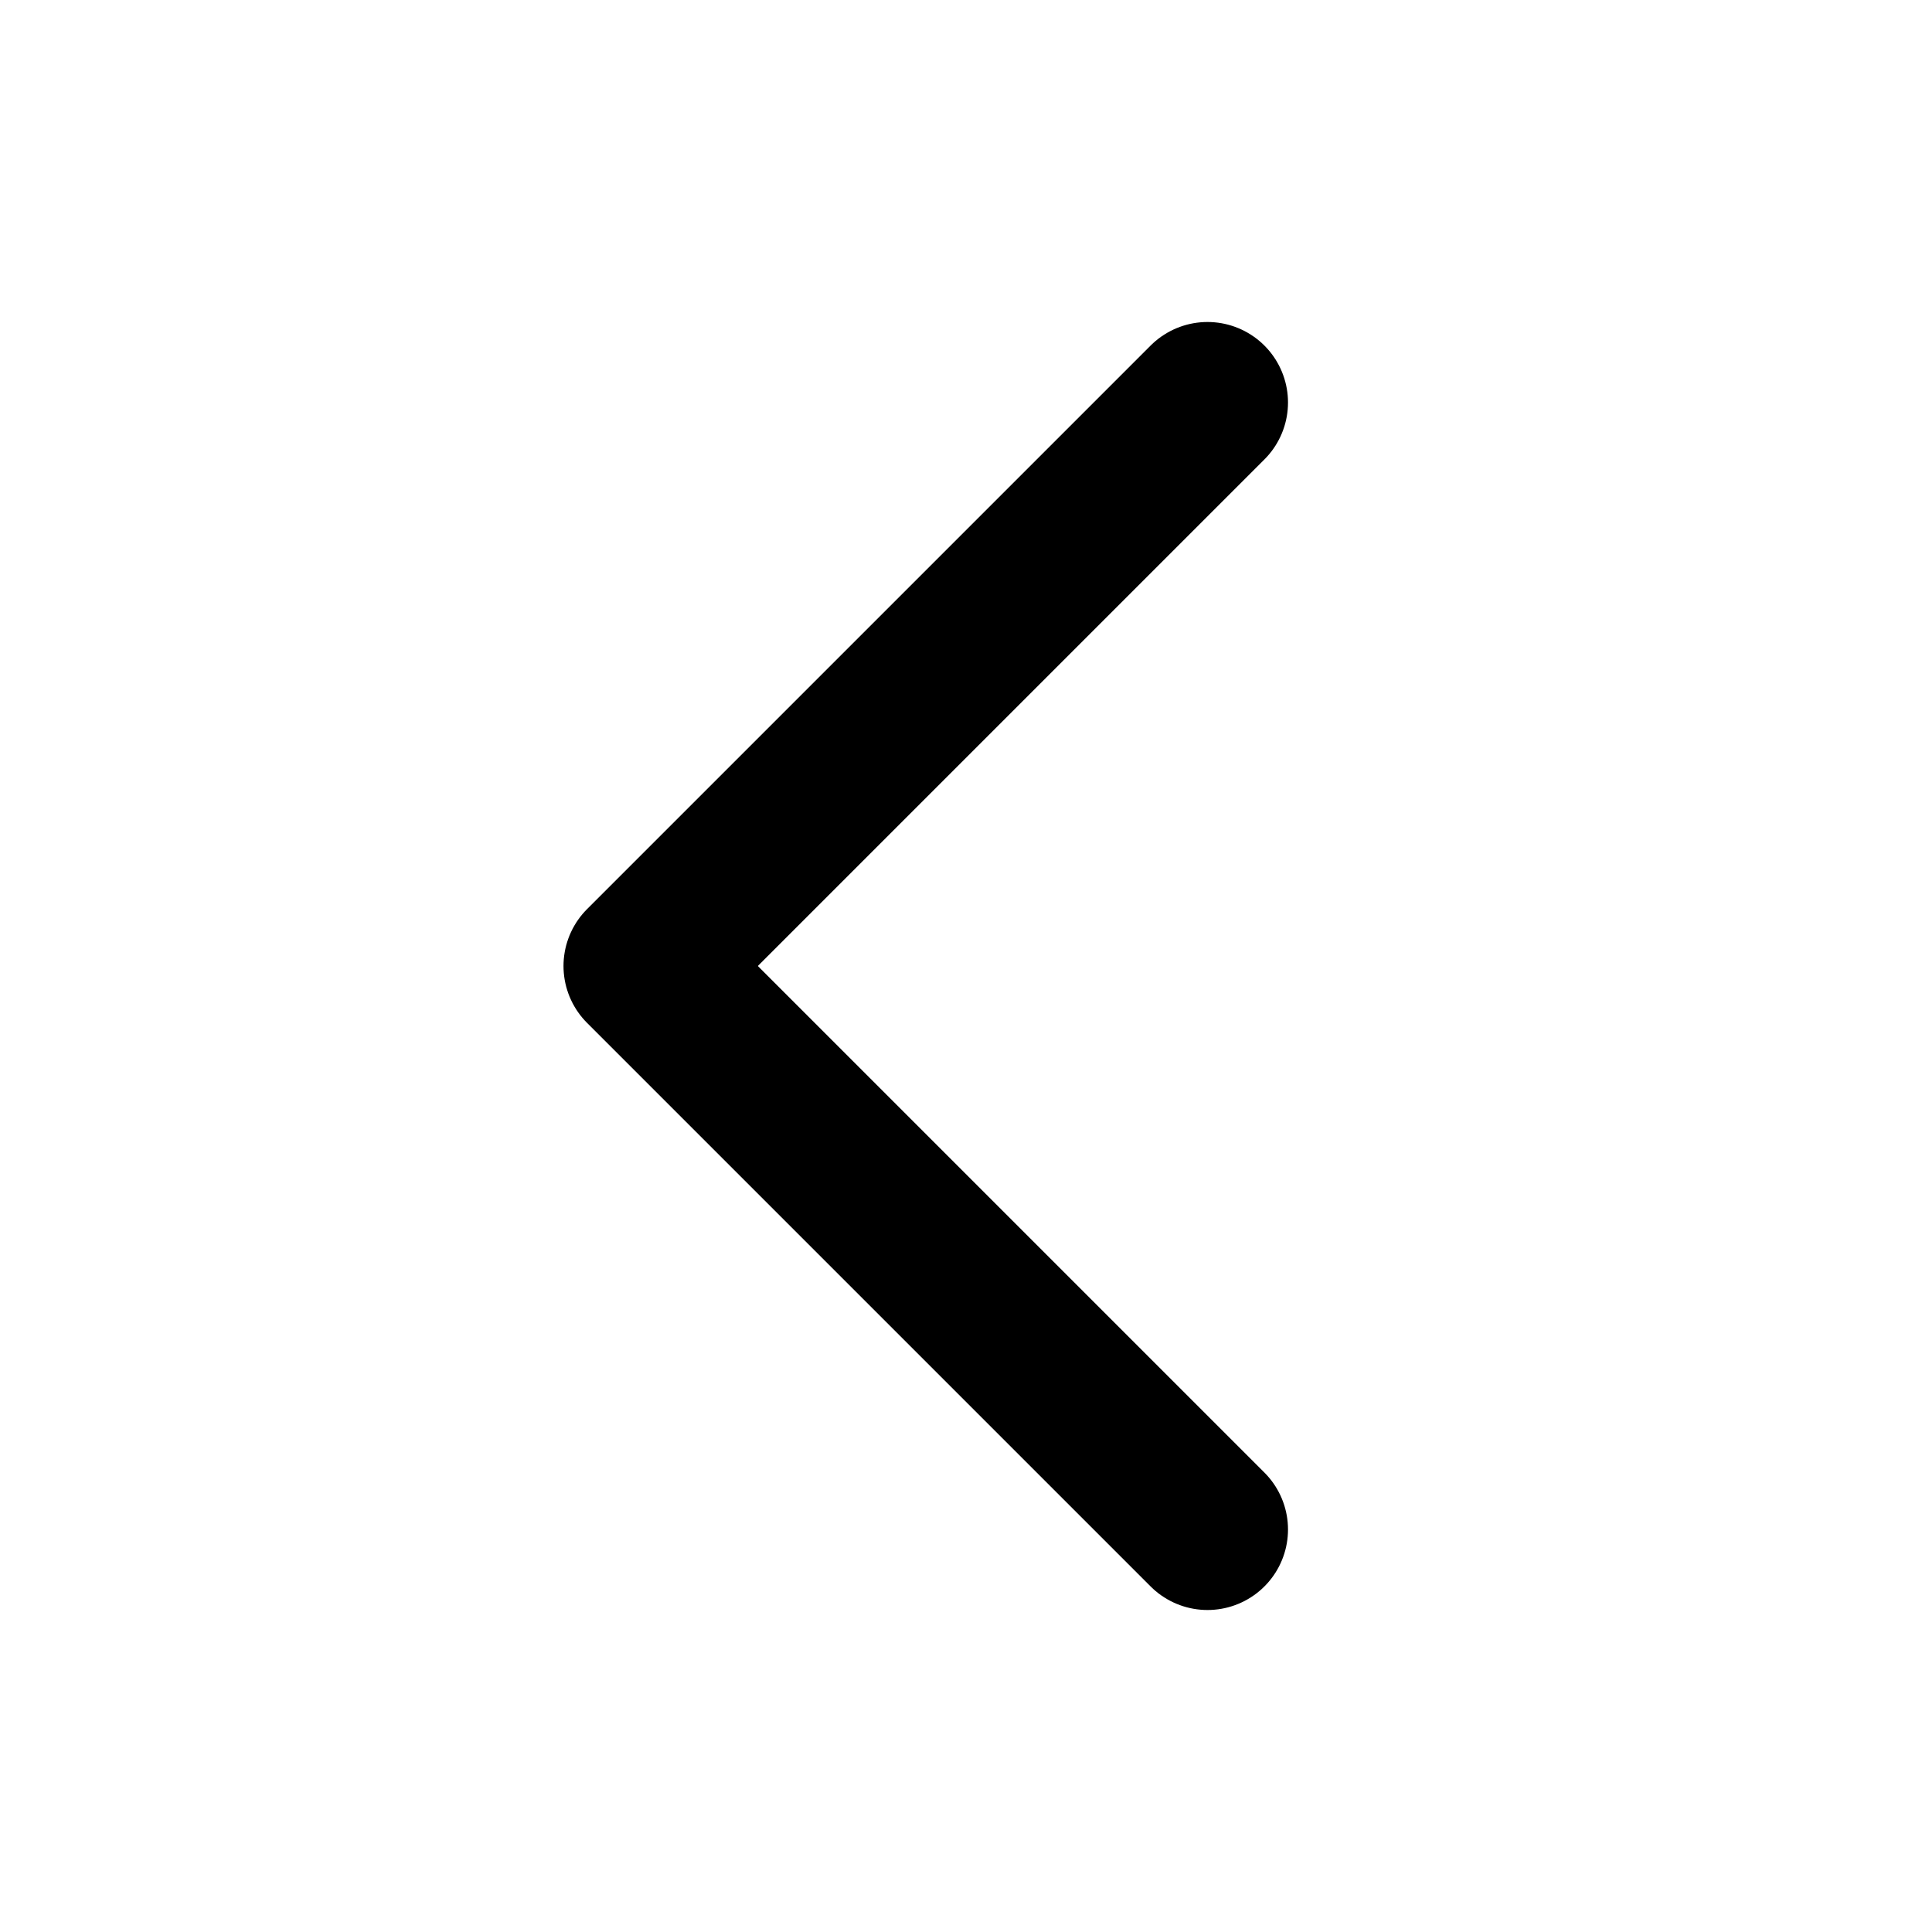
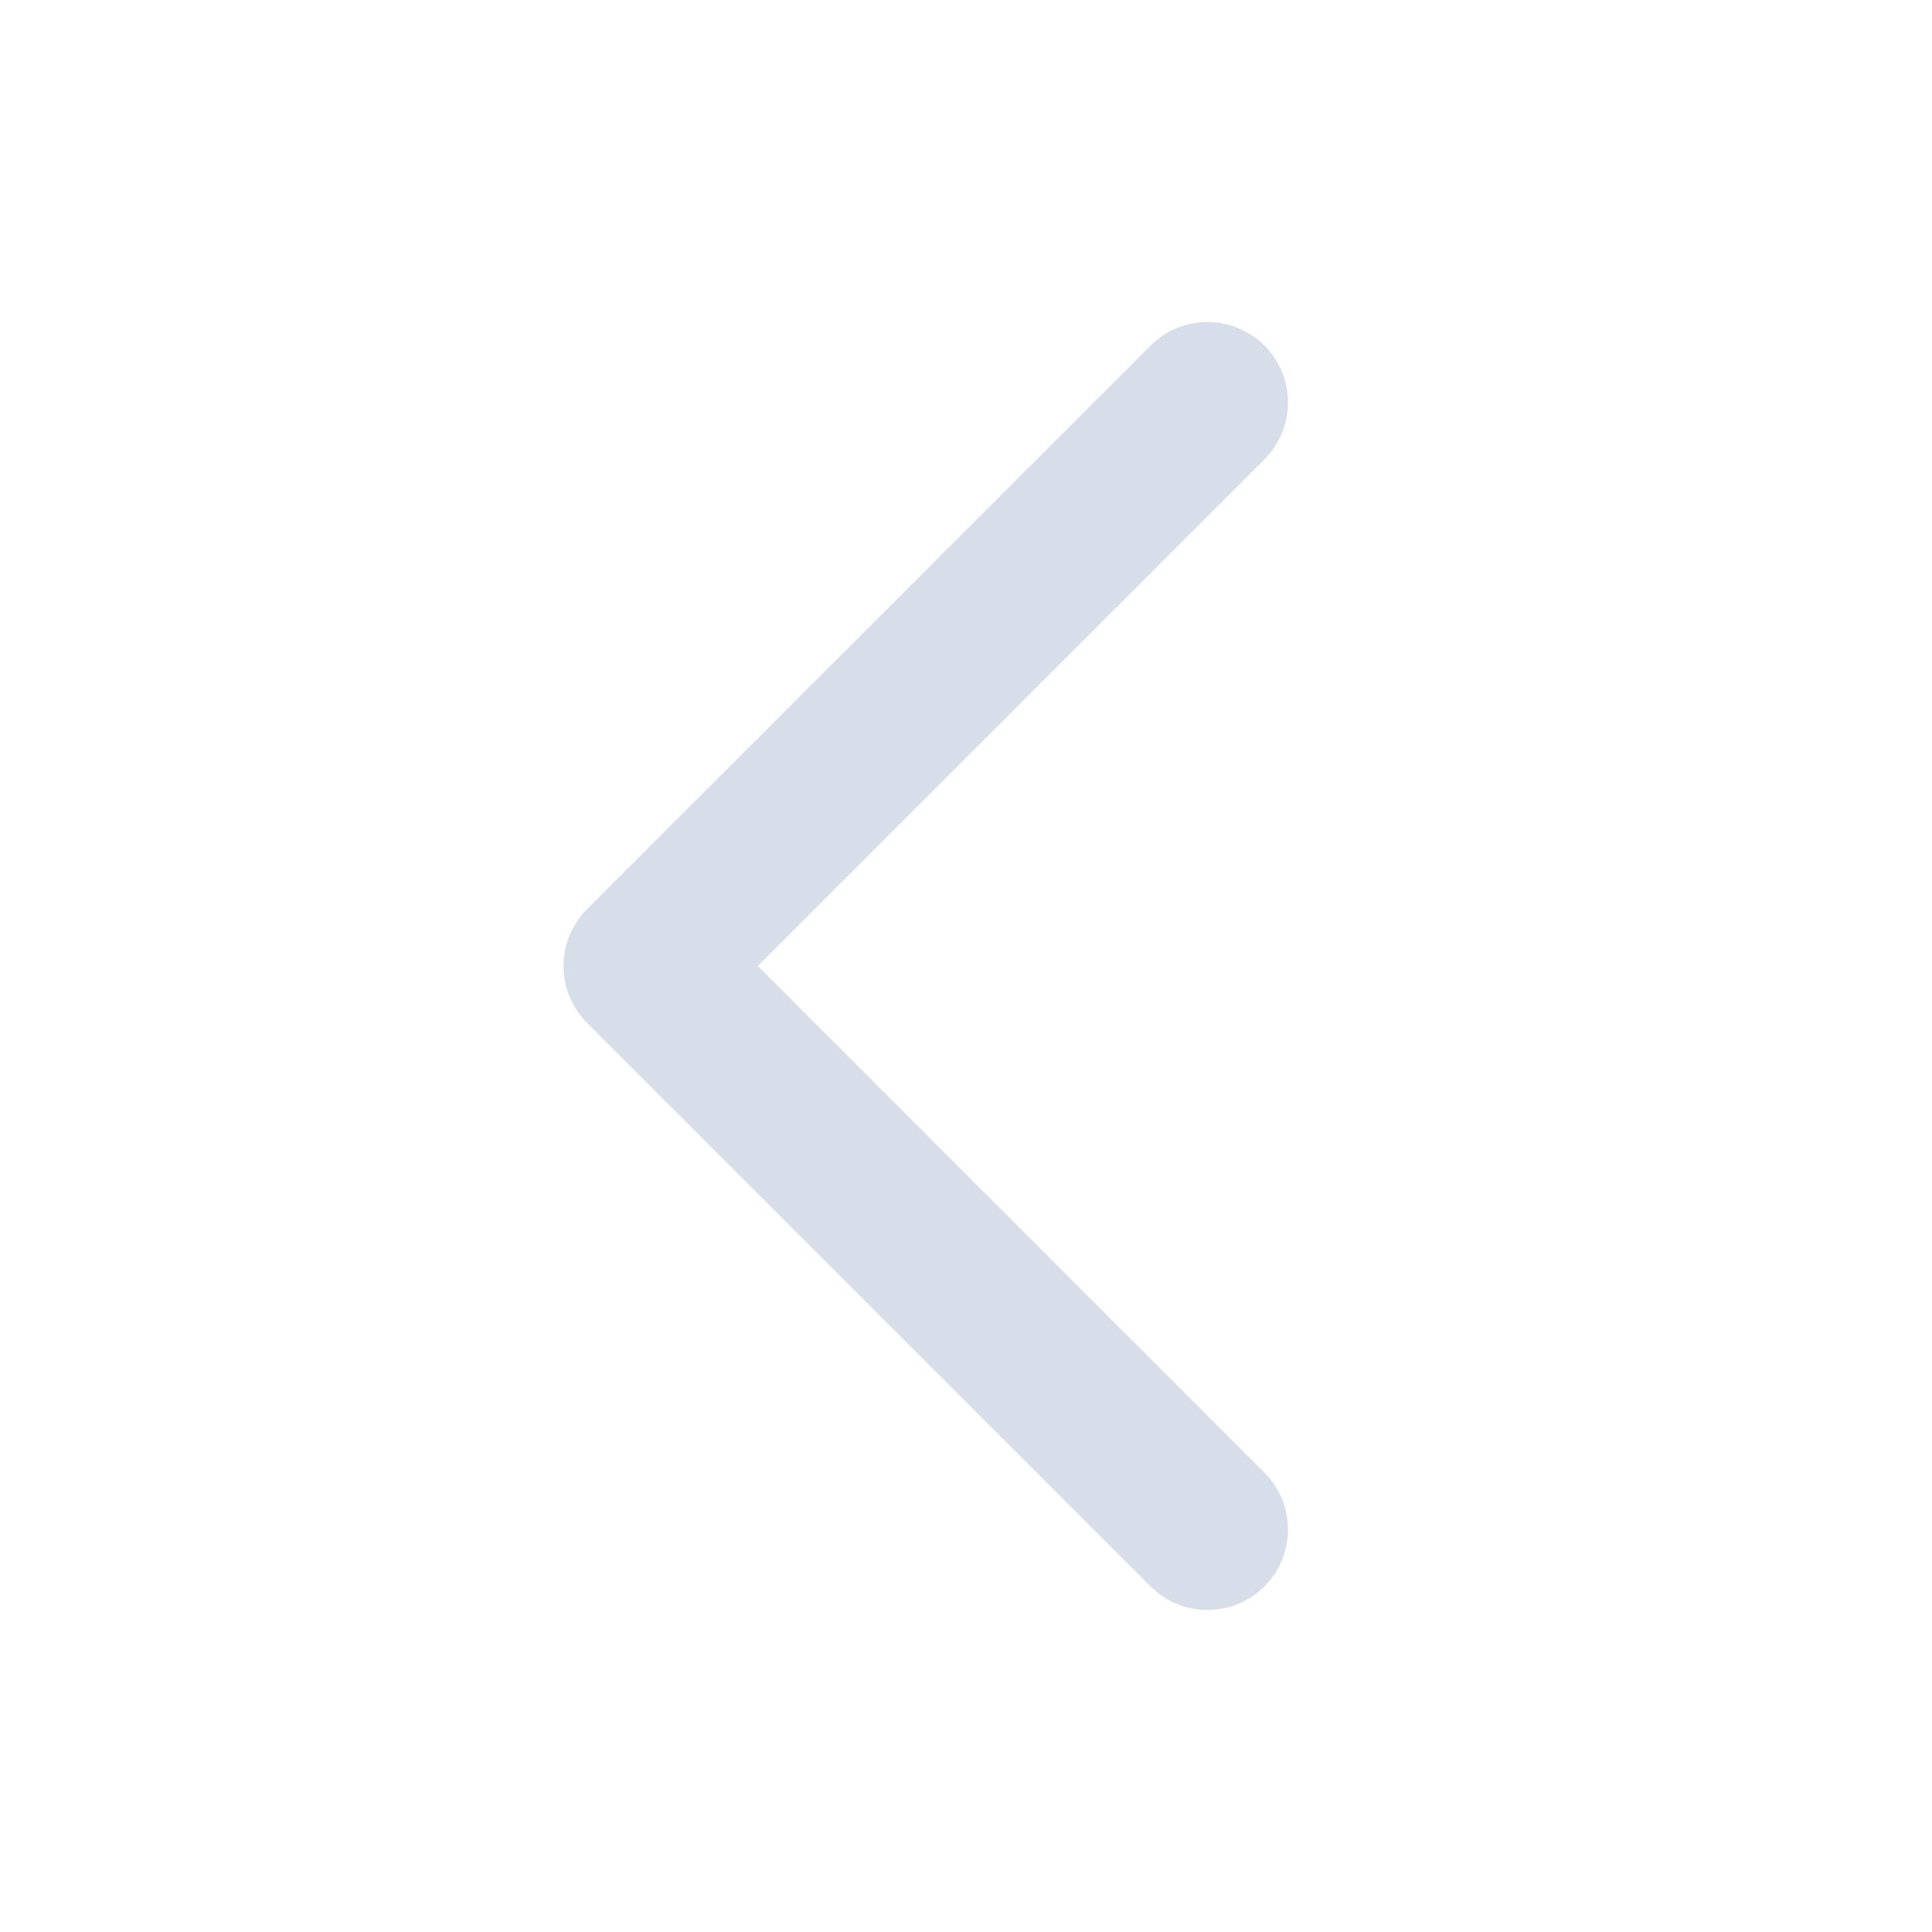
- <svg xmlns="http://www.w3.org/2000/svg" width="24" height="24" viewBox="0 0 24 24" fill="none" stroke="currentColor" stroke-width="2" stroke-linecap="round" stroke-linejoin="round">
+ <svg xmlns="http://www.w3.org/2000/svg" width="24" height="24" viewBox="0 0 24 24" fill="none" stroke="#D8DEE9" stroke-width="2" stroke-linecap="round" stroke-linejoin="round">
  <path d="M15 5l-7 7 7 7" />
</svg>
